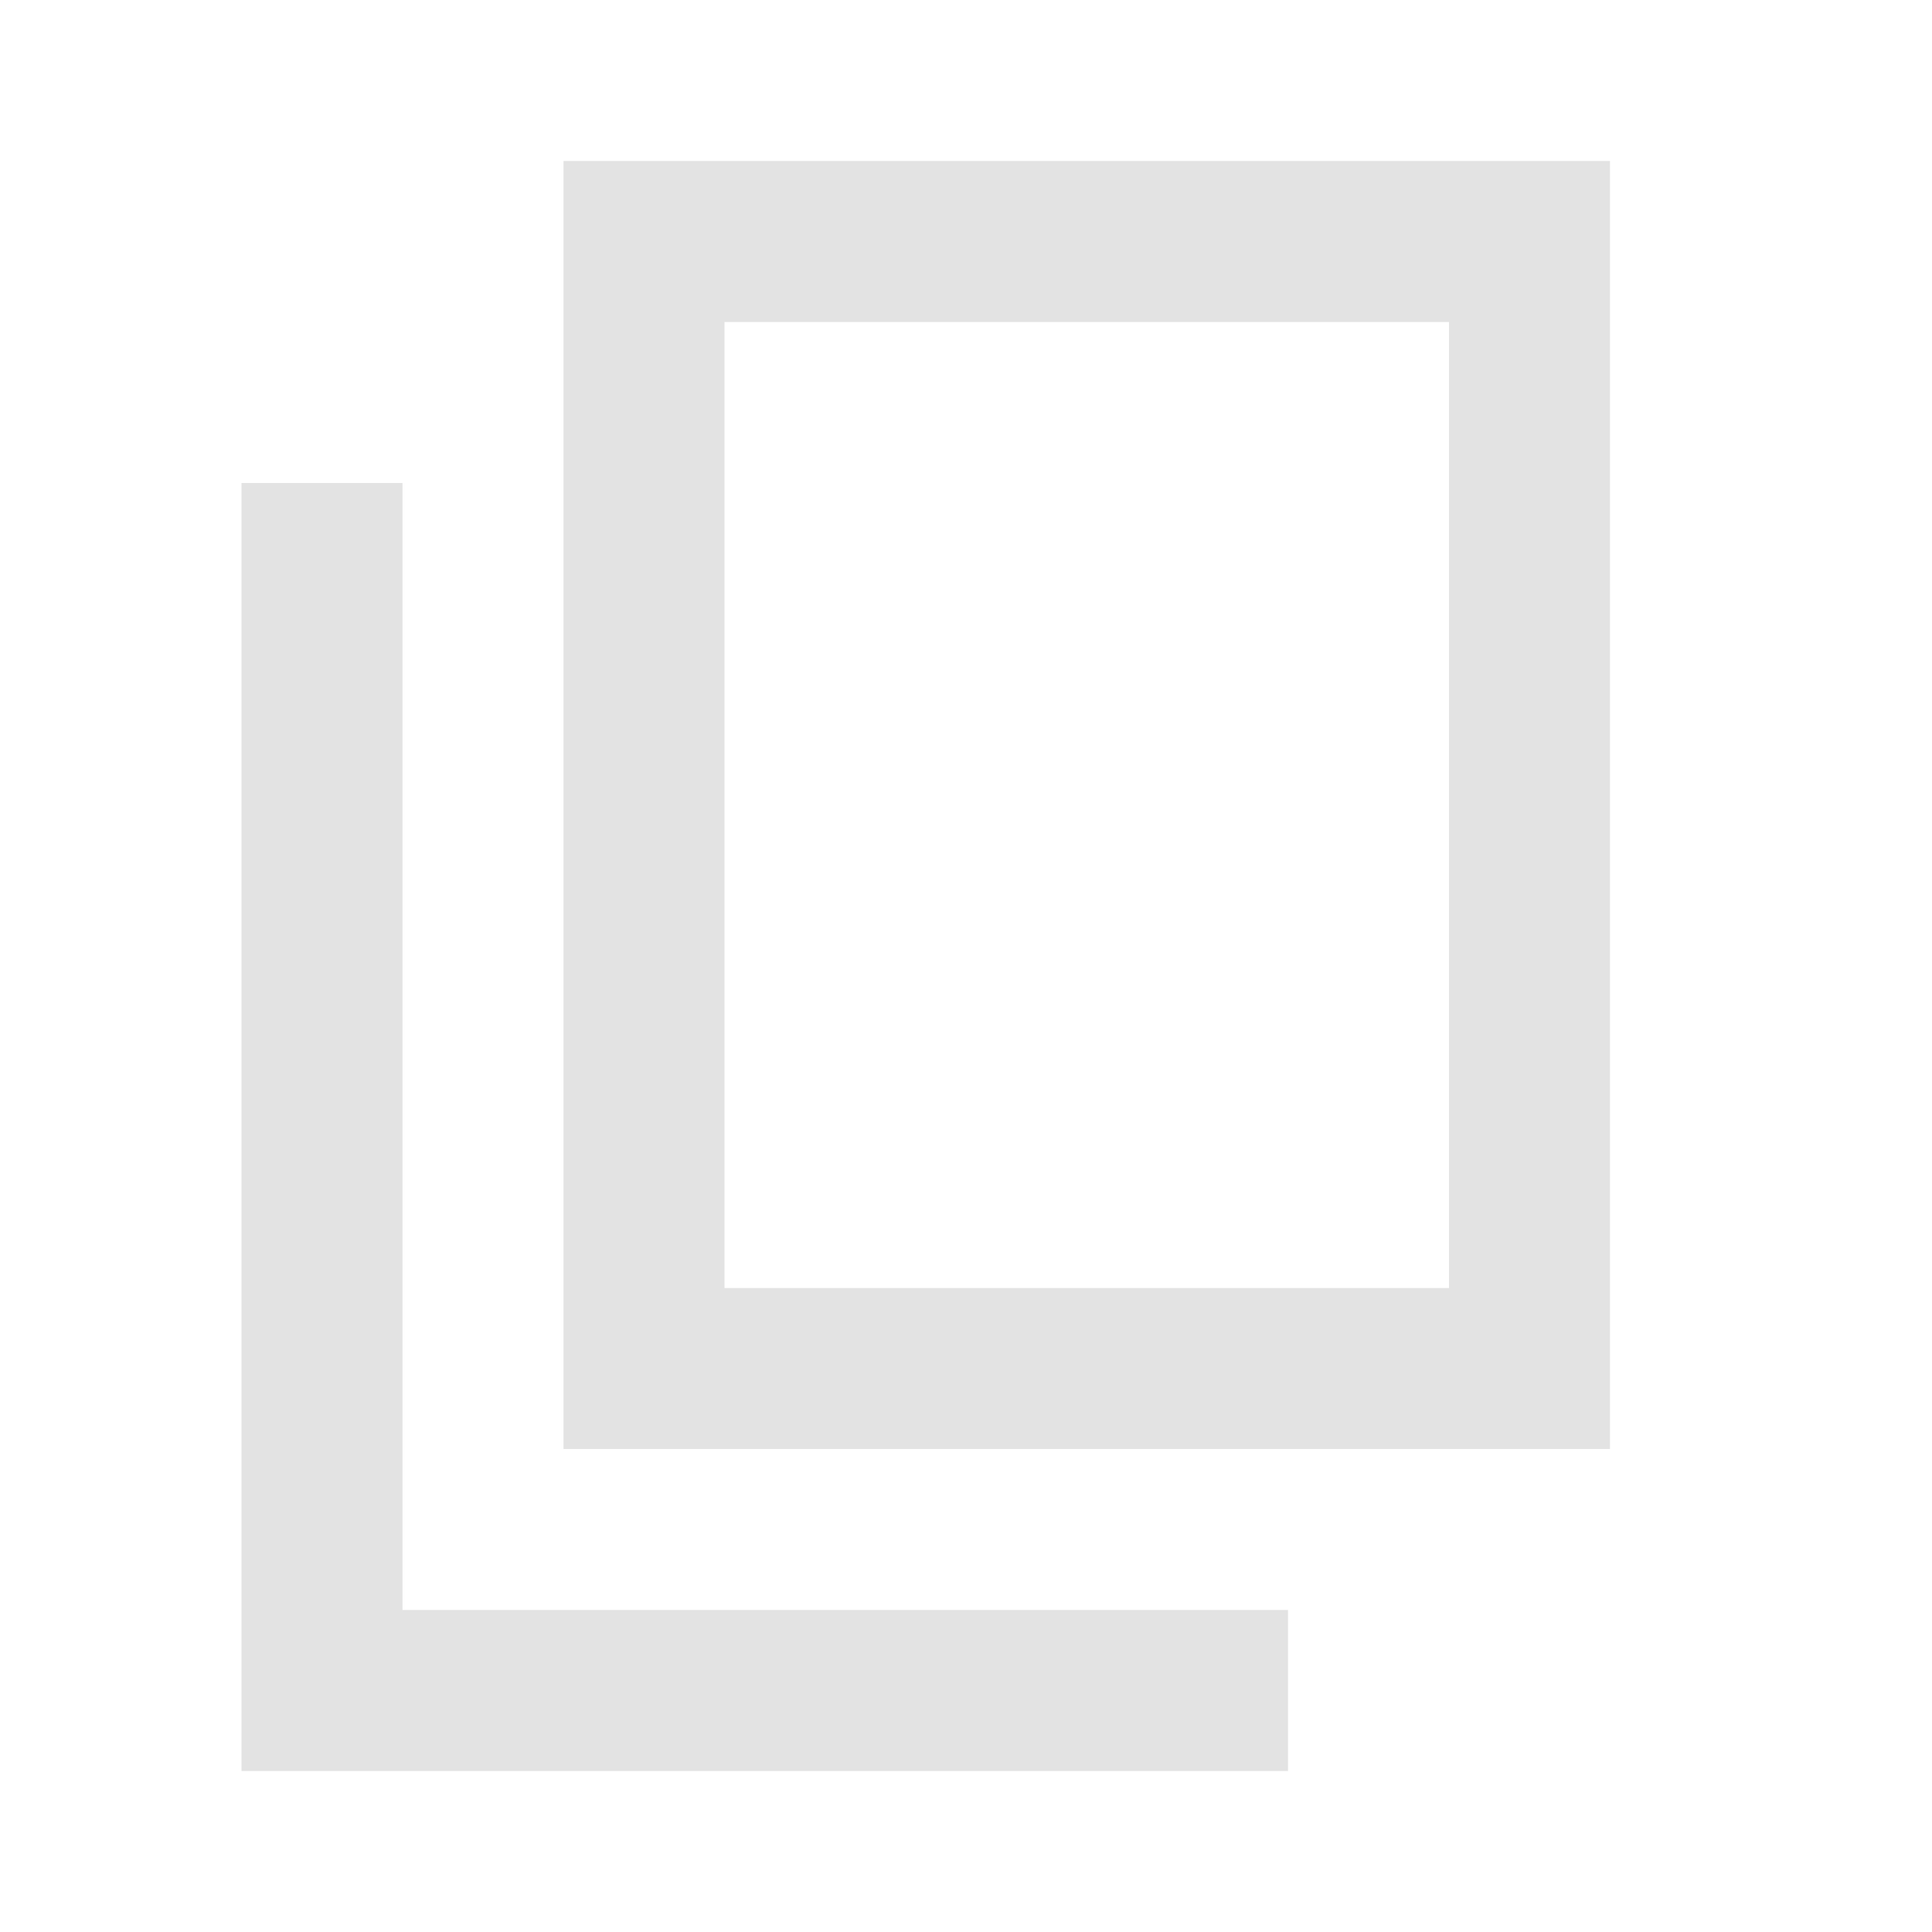
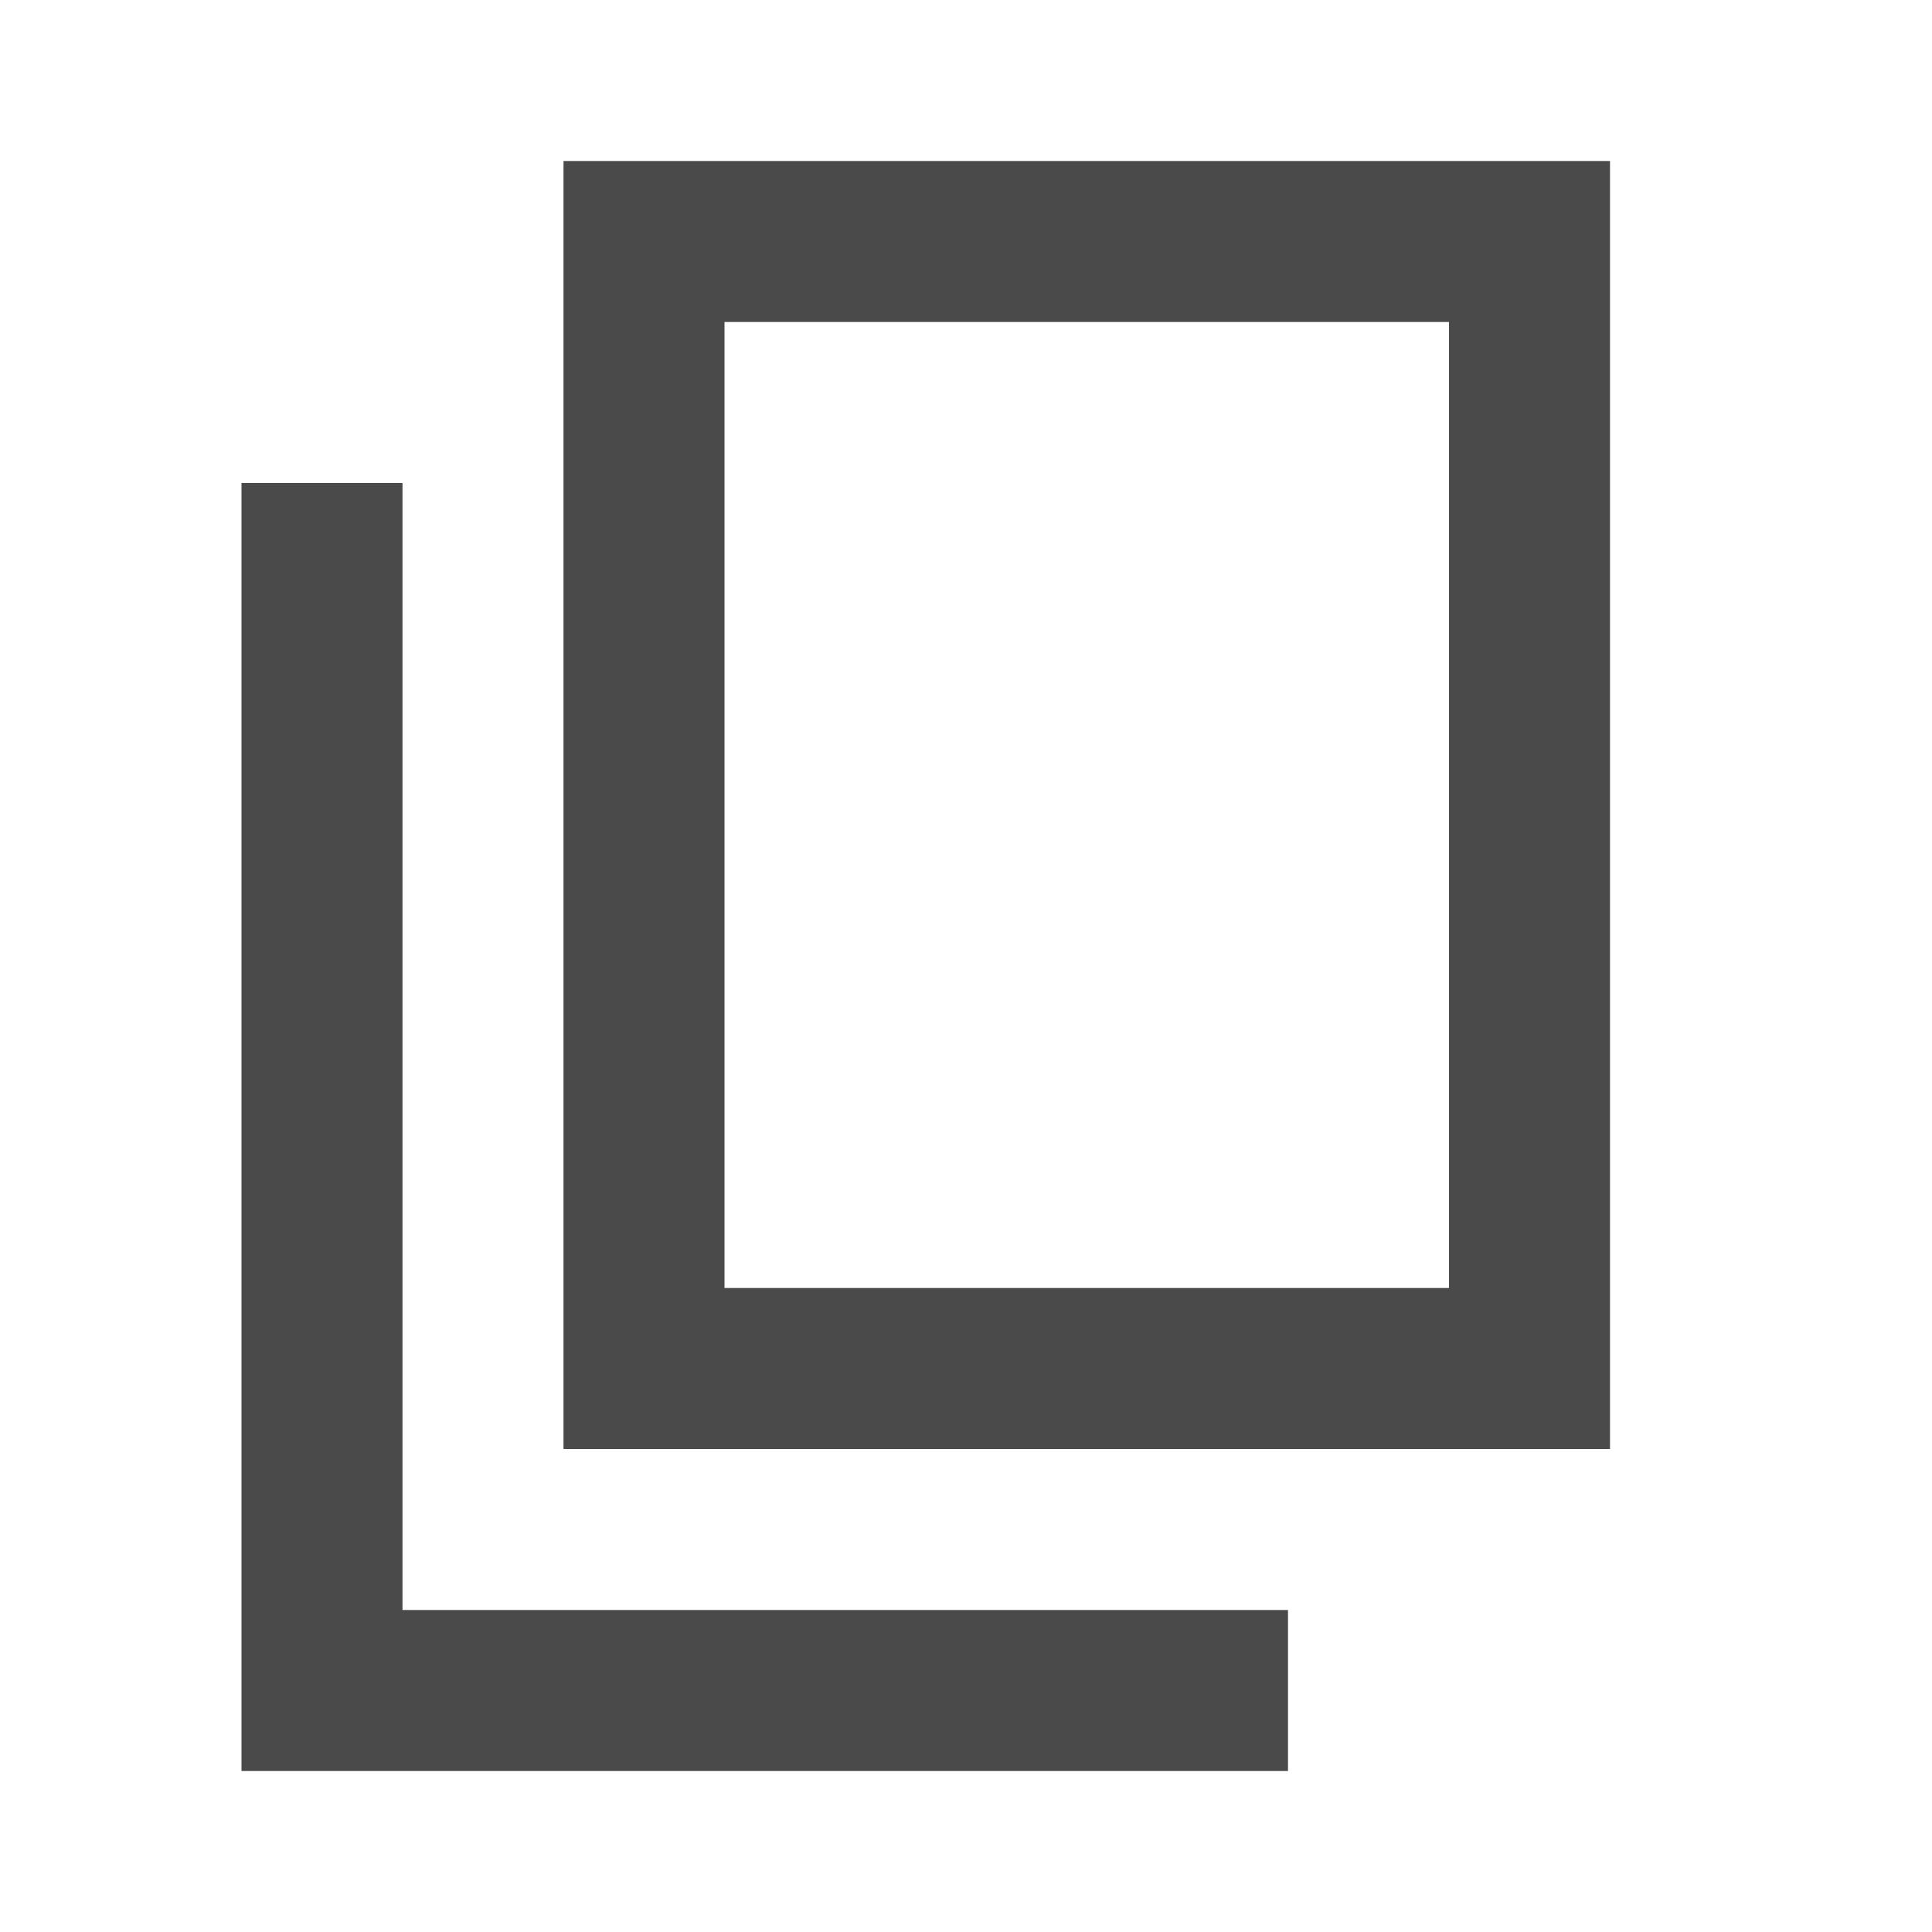
- <svg xmlns="http://www.w3.org/2000/svg" height="24px" viewBox="0 -960 960 960" width="24px" fill="#e3e3e3">
+ <svg xmlns="http://www.w3.org/2000/svg" height="24px" viewBox="0 -960 960 960" width="24px" fill="#4A4A4A">
  <path d="M280-240v-640h520v640H280Zm80-80h360v-480H360v480ZM120-80v-640h80v560h440v80H120Zm240-240v-480 480Z" />
</svg>
